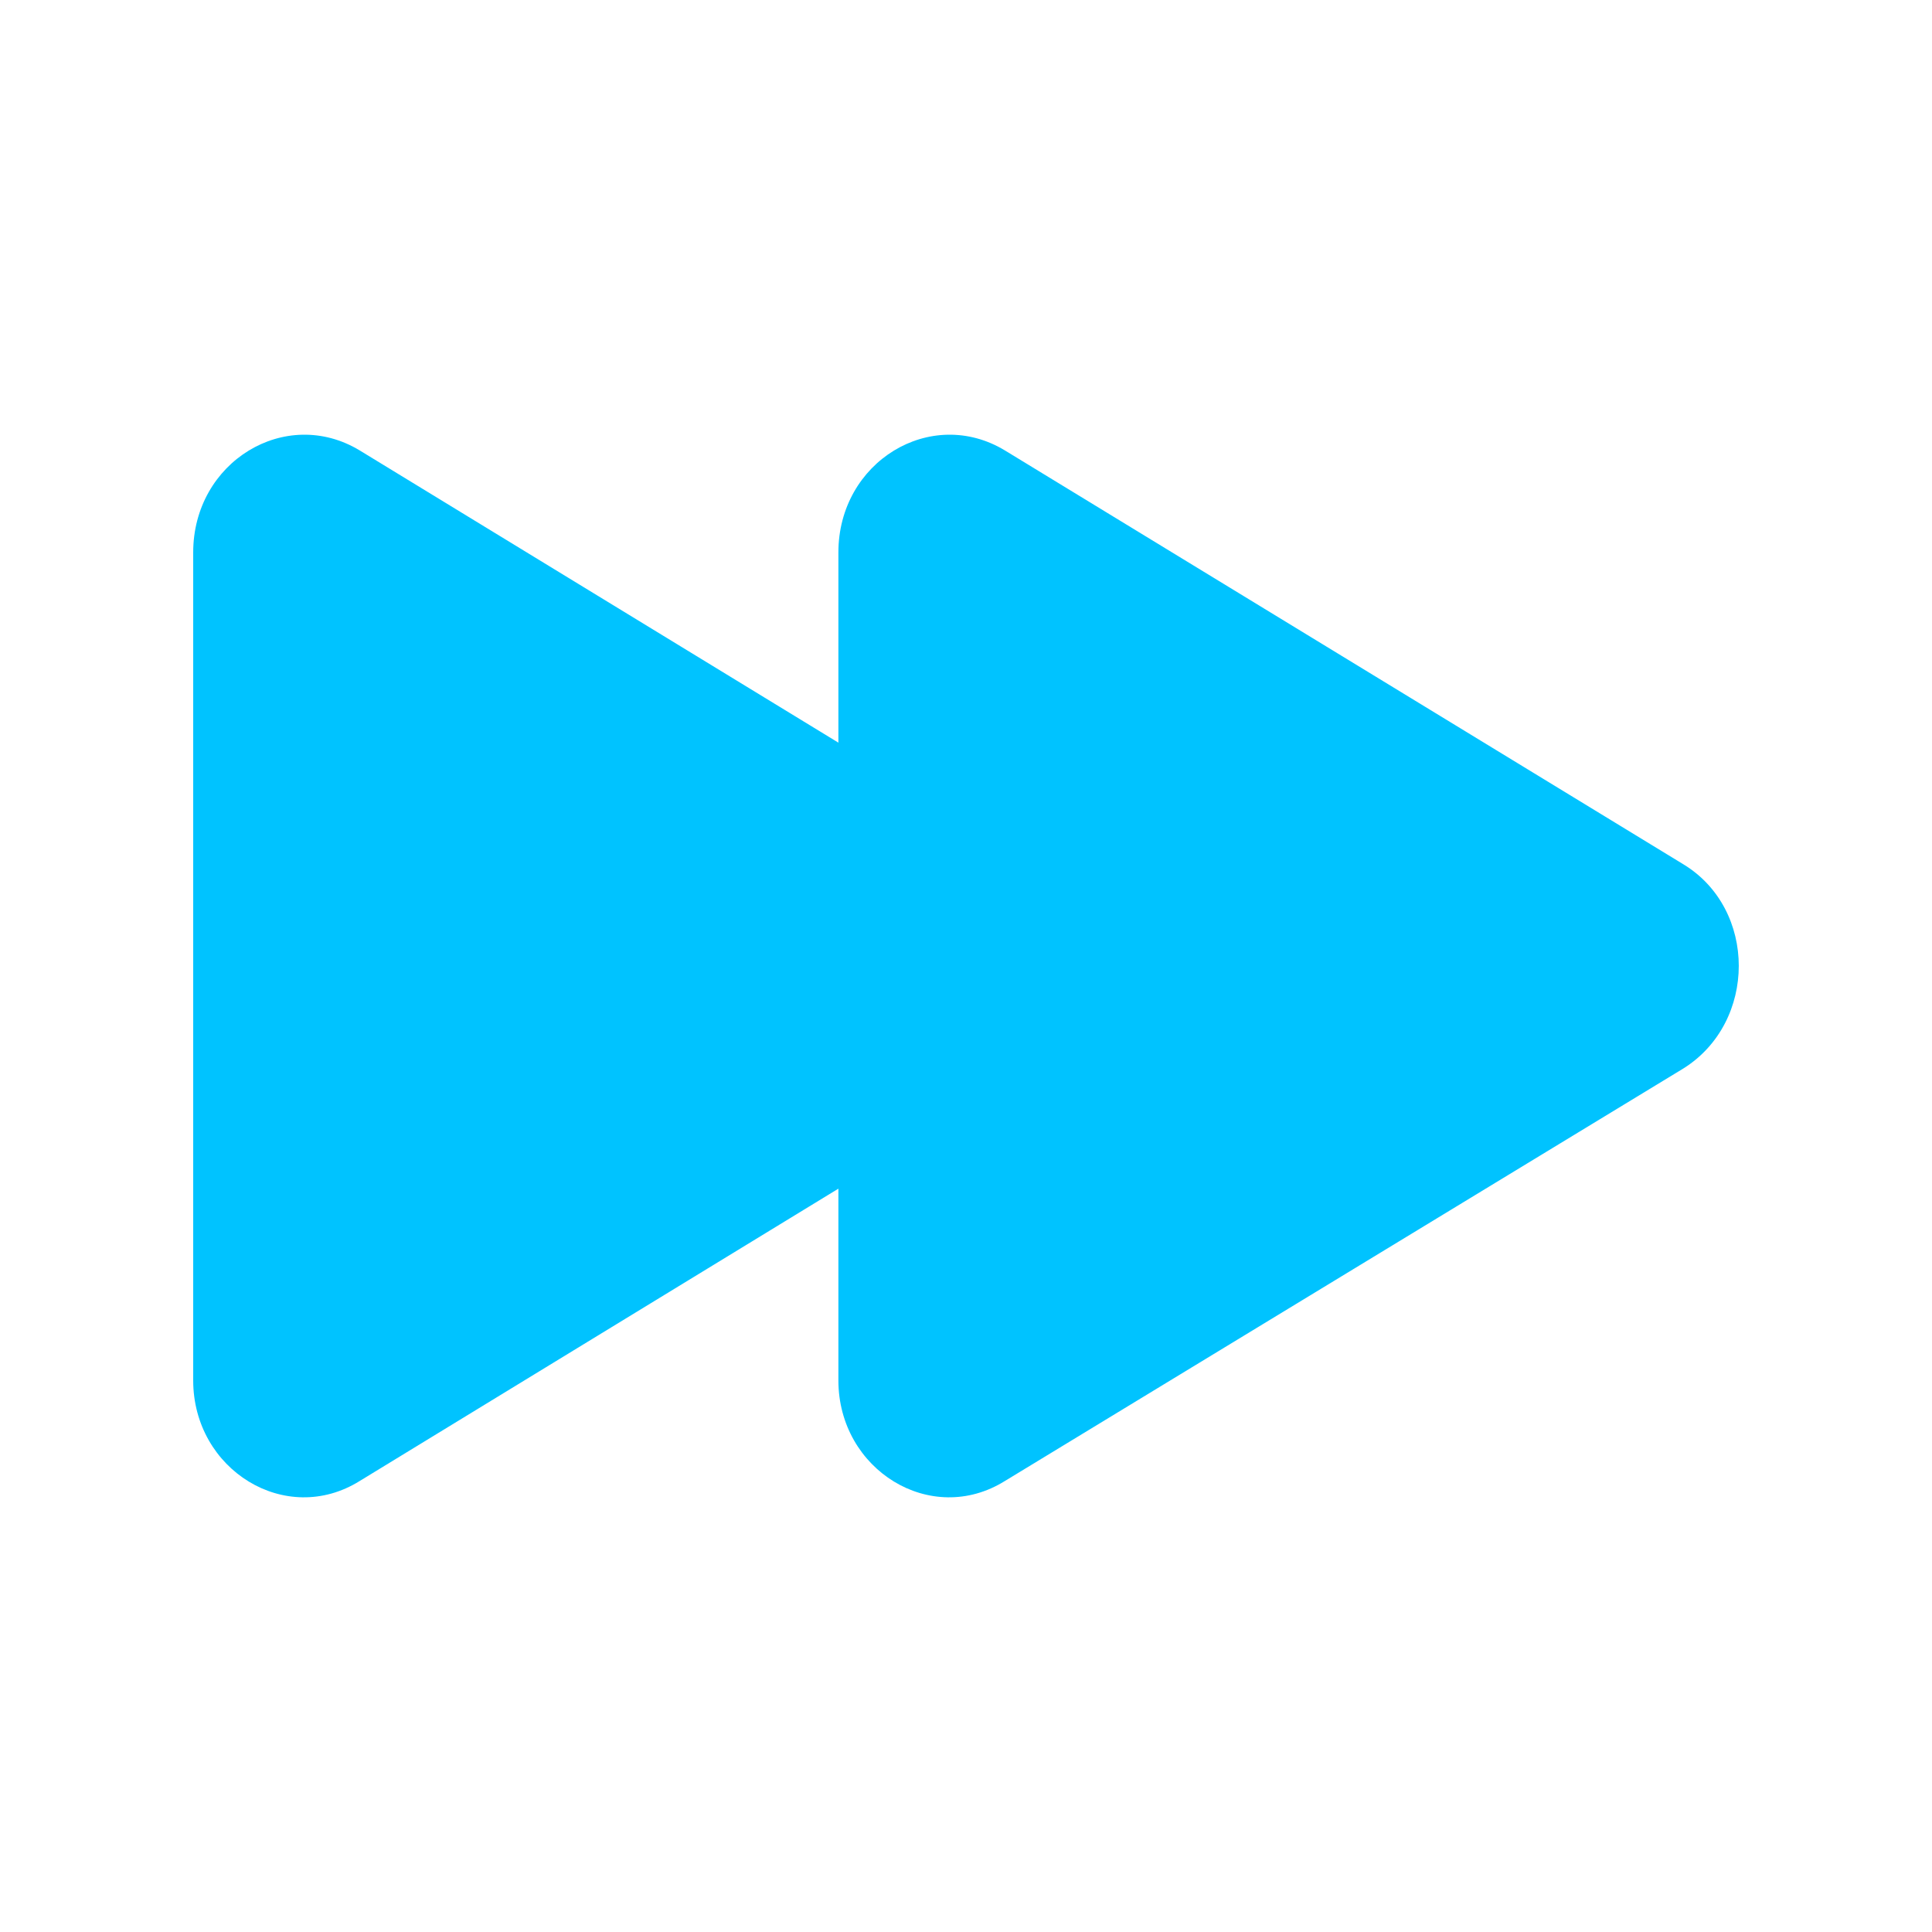
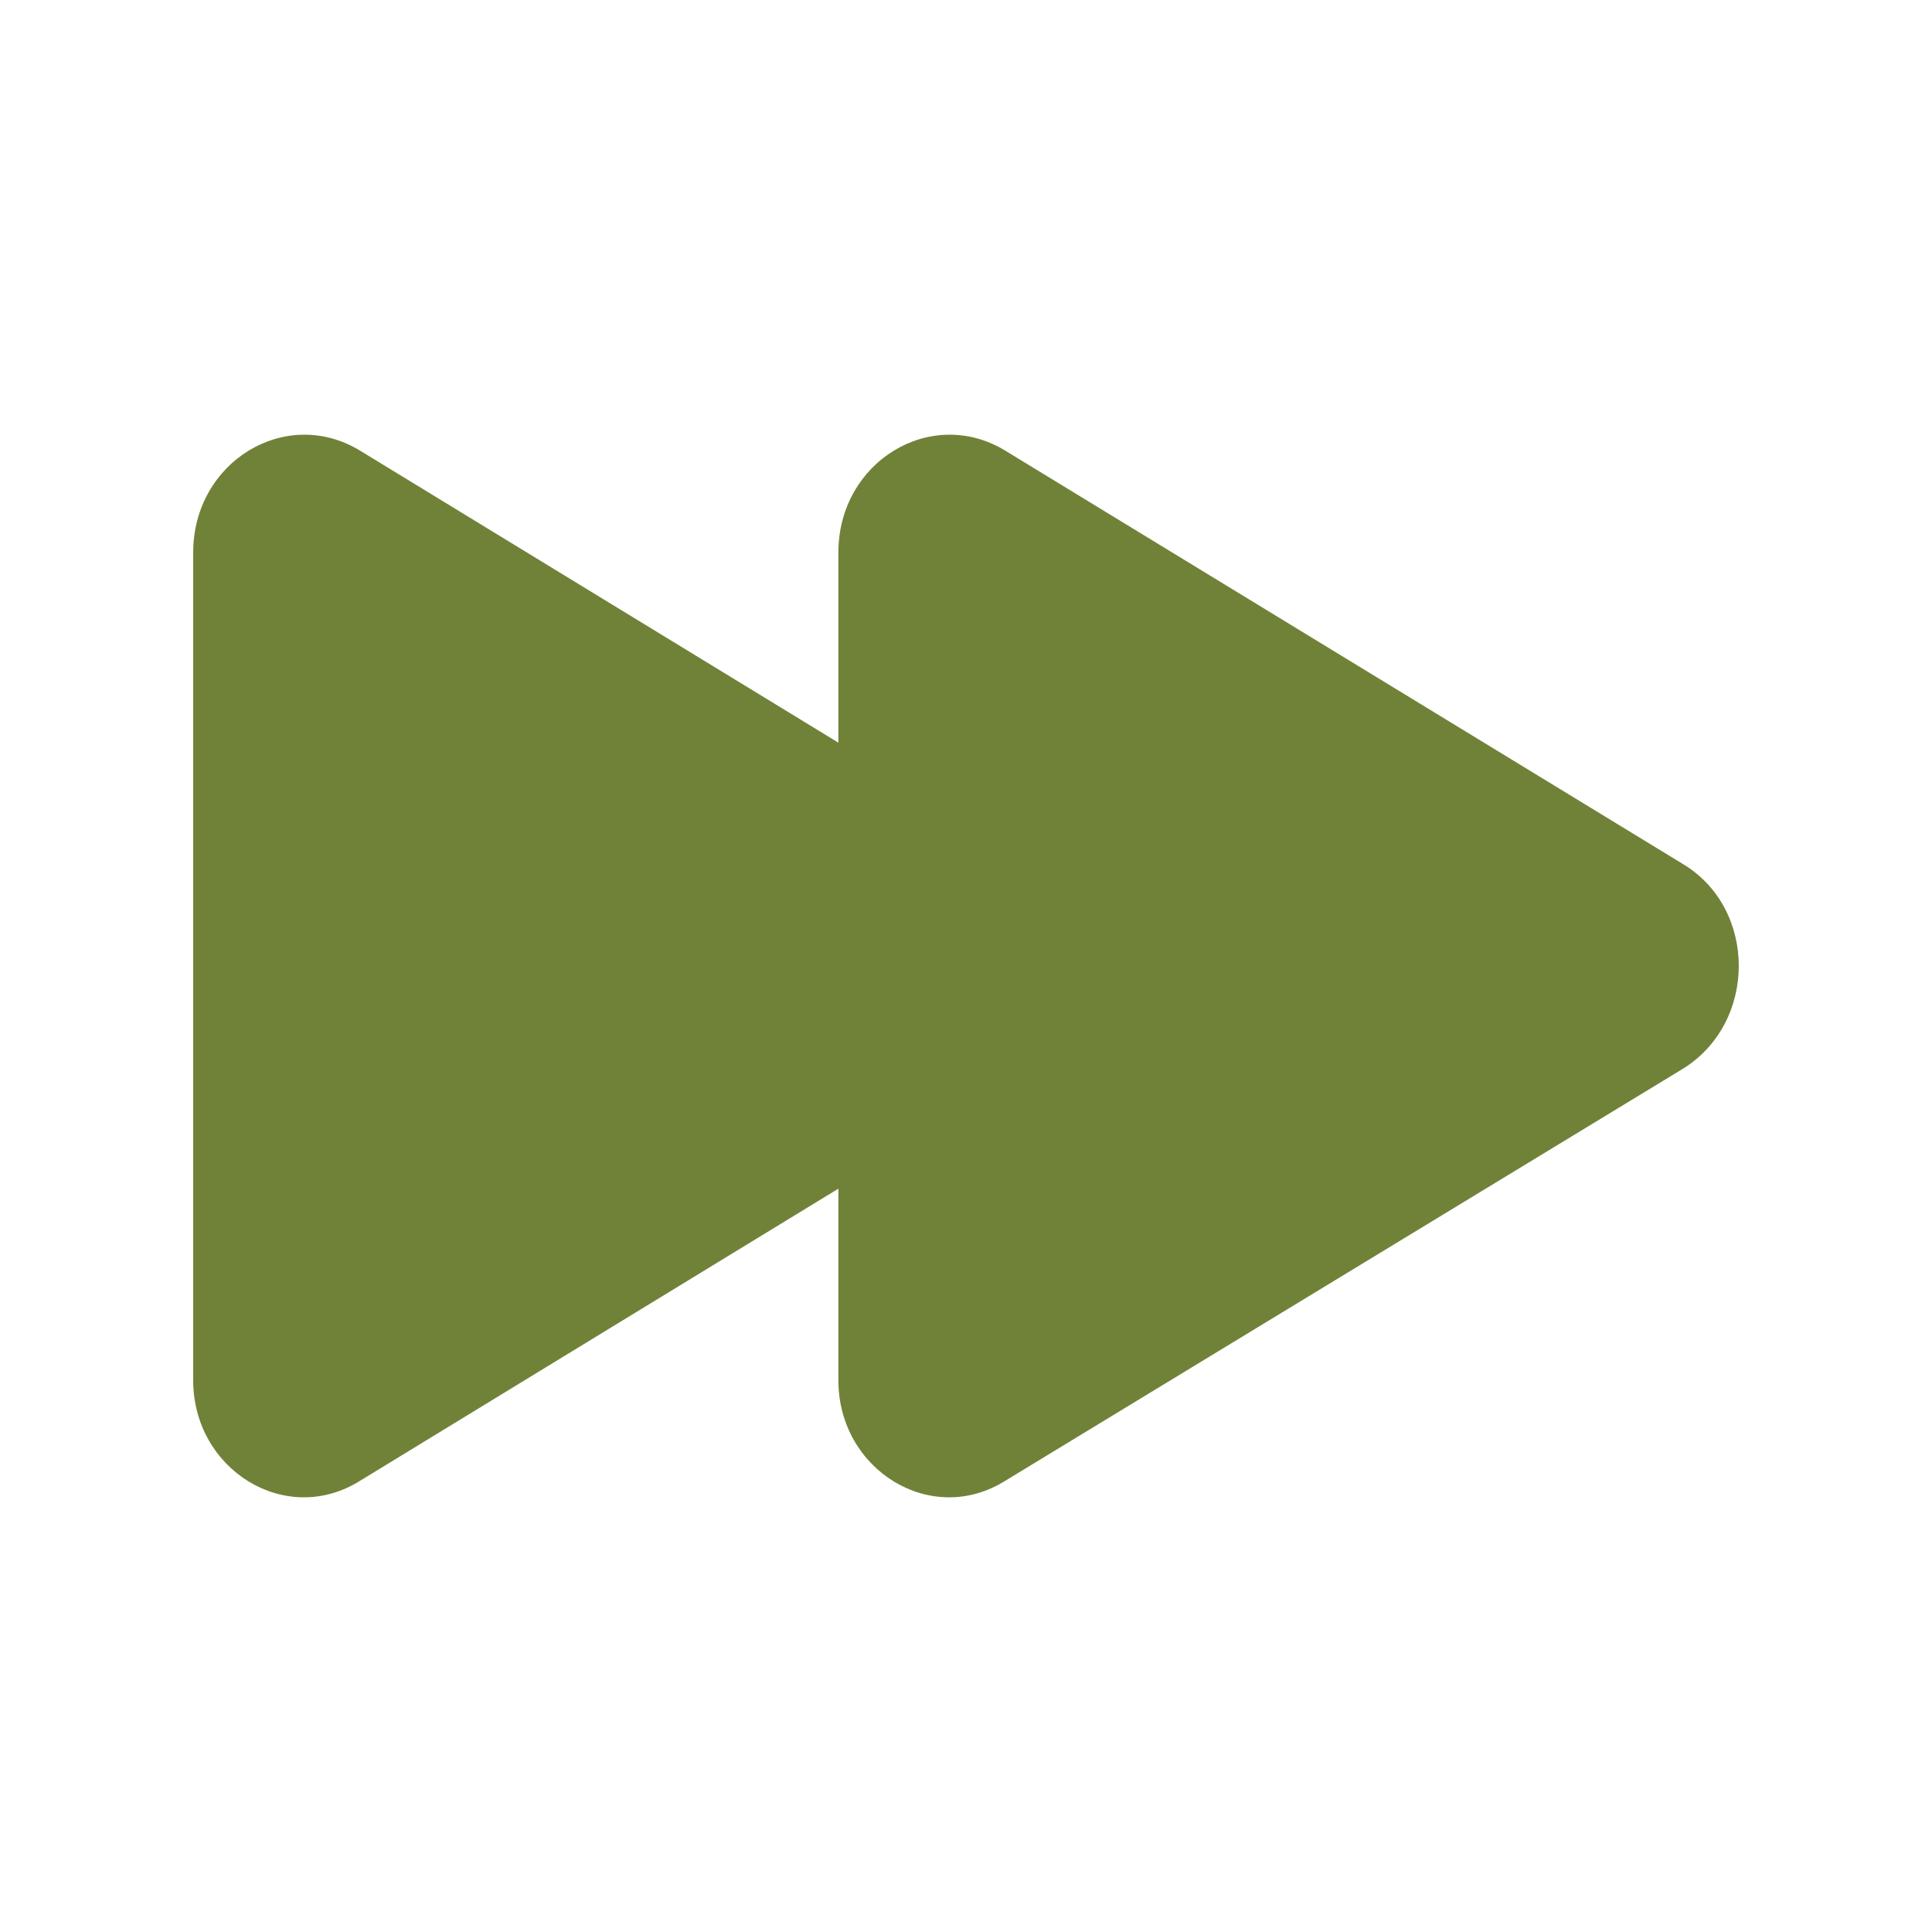
<svg xmlns="http://www.w3.org/2000/svg" width="20px" height="20px" viewBox="0 0 20 20" version="1.1">
  <defs />
  <g id="Page-1" stroke="none" stroke-width="1" fill="none" fill-rule="evenodd">
-     <g id="faster" fill="#00c3ff">
+     <g id="faster" fill="#708238">
      <path d="M10.403,15.331 C9.636,15.809 8.679,15.215 8.679,14.29 L8.679,12.305 L3.724,15.331 C2.957,15.809 2,15.215 2,14.29 L2,5.719 C2,4.78 2.957,4.199 3.724,4.663 L8.679,7.688 L8.679,5.719 C8.679,4.78 9.636,4.199 10.403,4.663 L17.426,8.947 C18.191,9.411 18.191,10.582 17.426,11.061 L10.403,15.331 Z" />
    </g>
  </g>
</svg>
